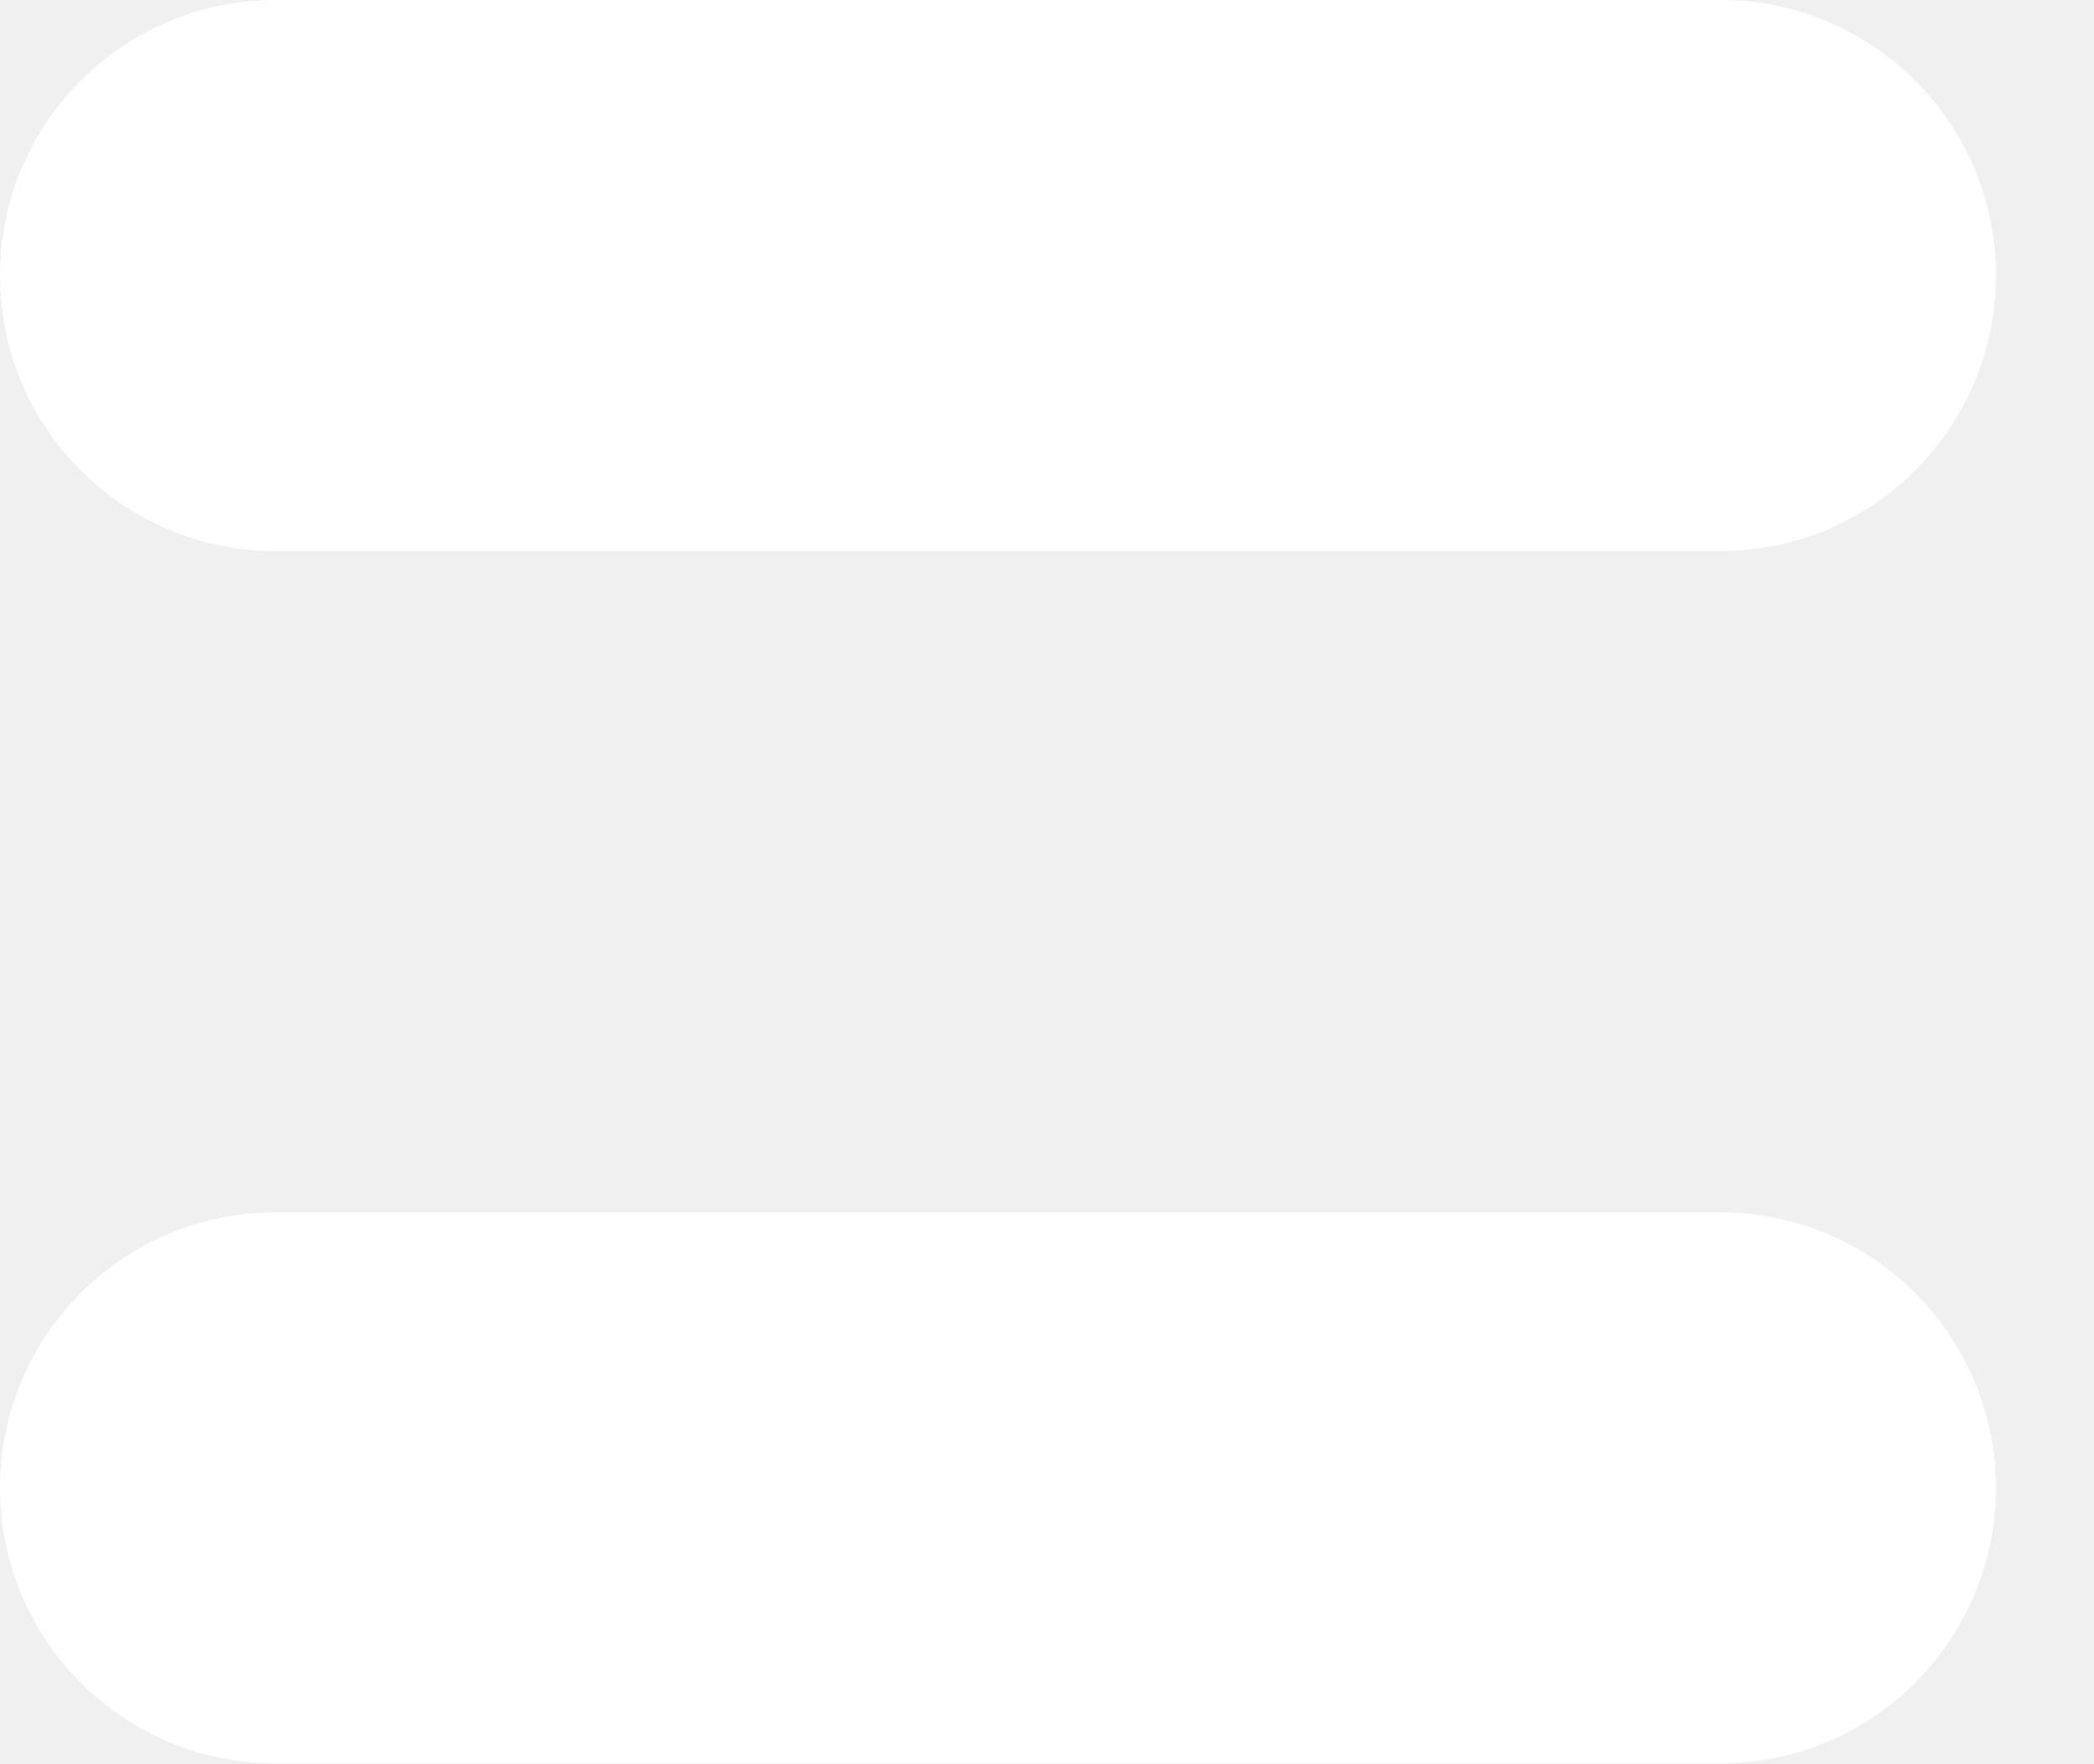
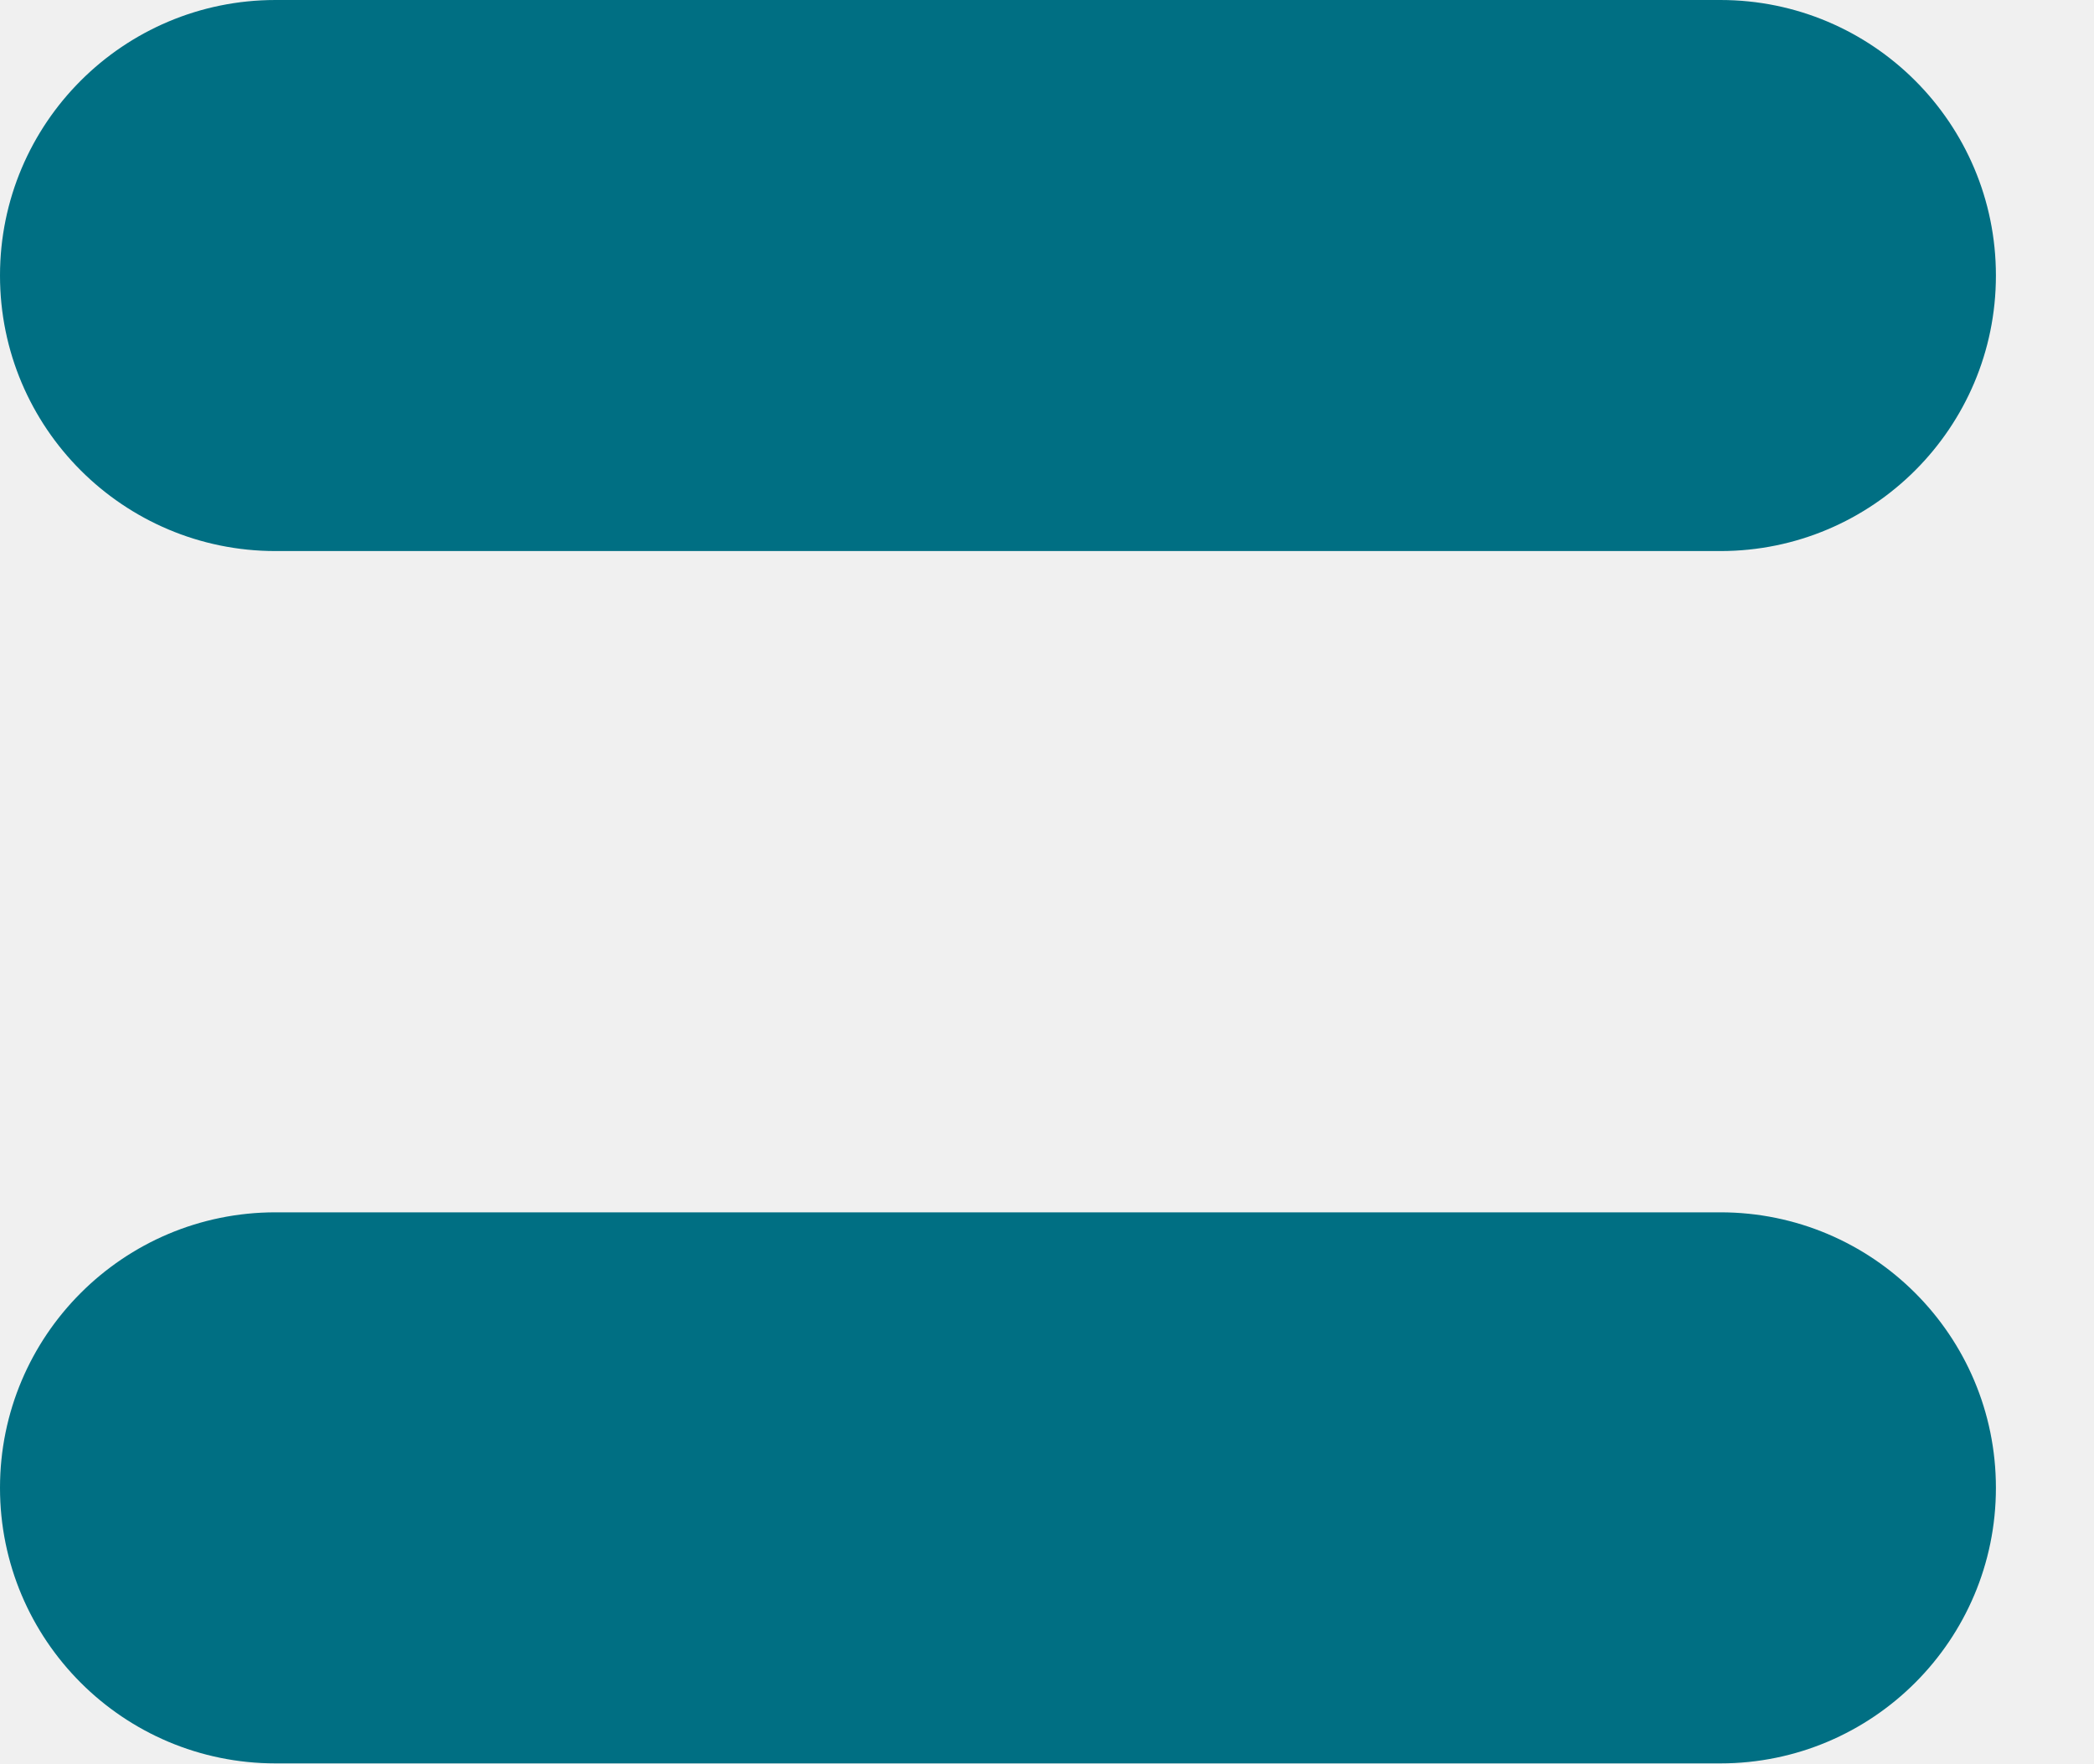
<svg xmlns="http://www.w3.org/2000/svg" width="19" height="16" viewBox="0 0 19 16" fill="none">
-   <rect width="18.11" height="5" rx="2.5" fill="white" />
-   <rect y="11" width="18.11" height="5" rx="2.5" fill="white" />
+   <rect width="18.11" height="5" rx="2.5" fill="#006F83" />
+   <rect y="11" width="18.11" height="5" rx="2.5" fill="#006F83" />
</svg>
